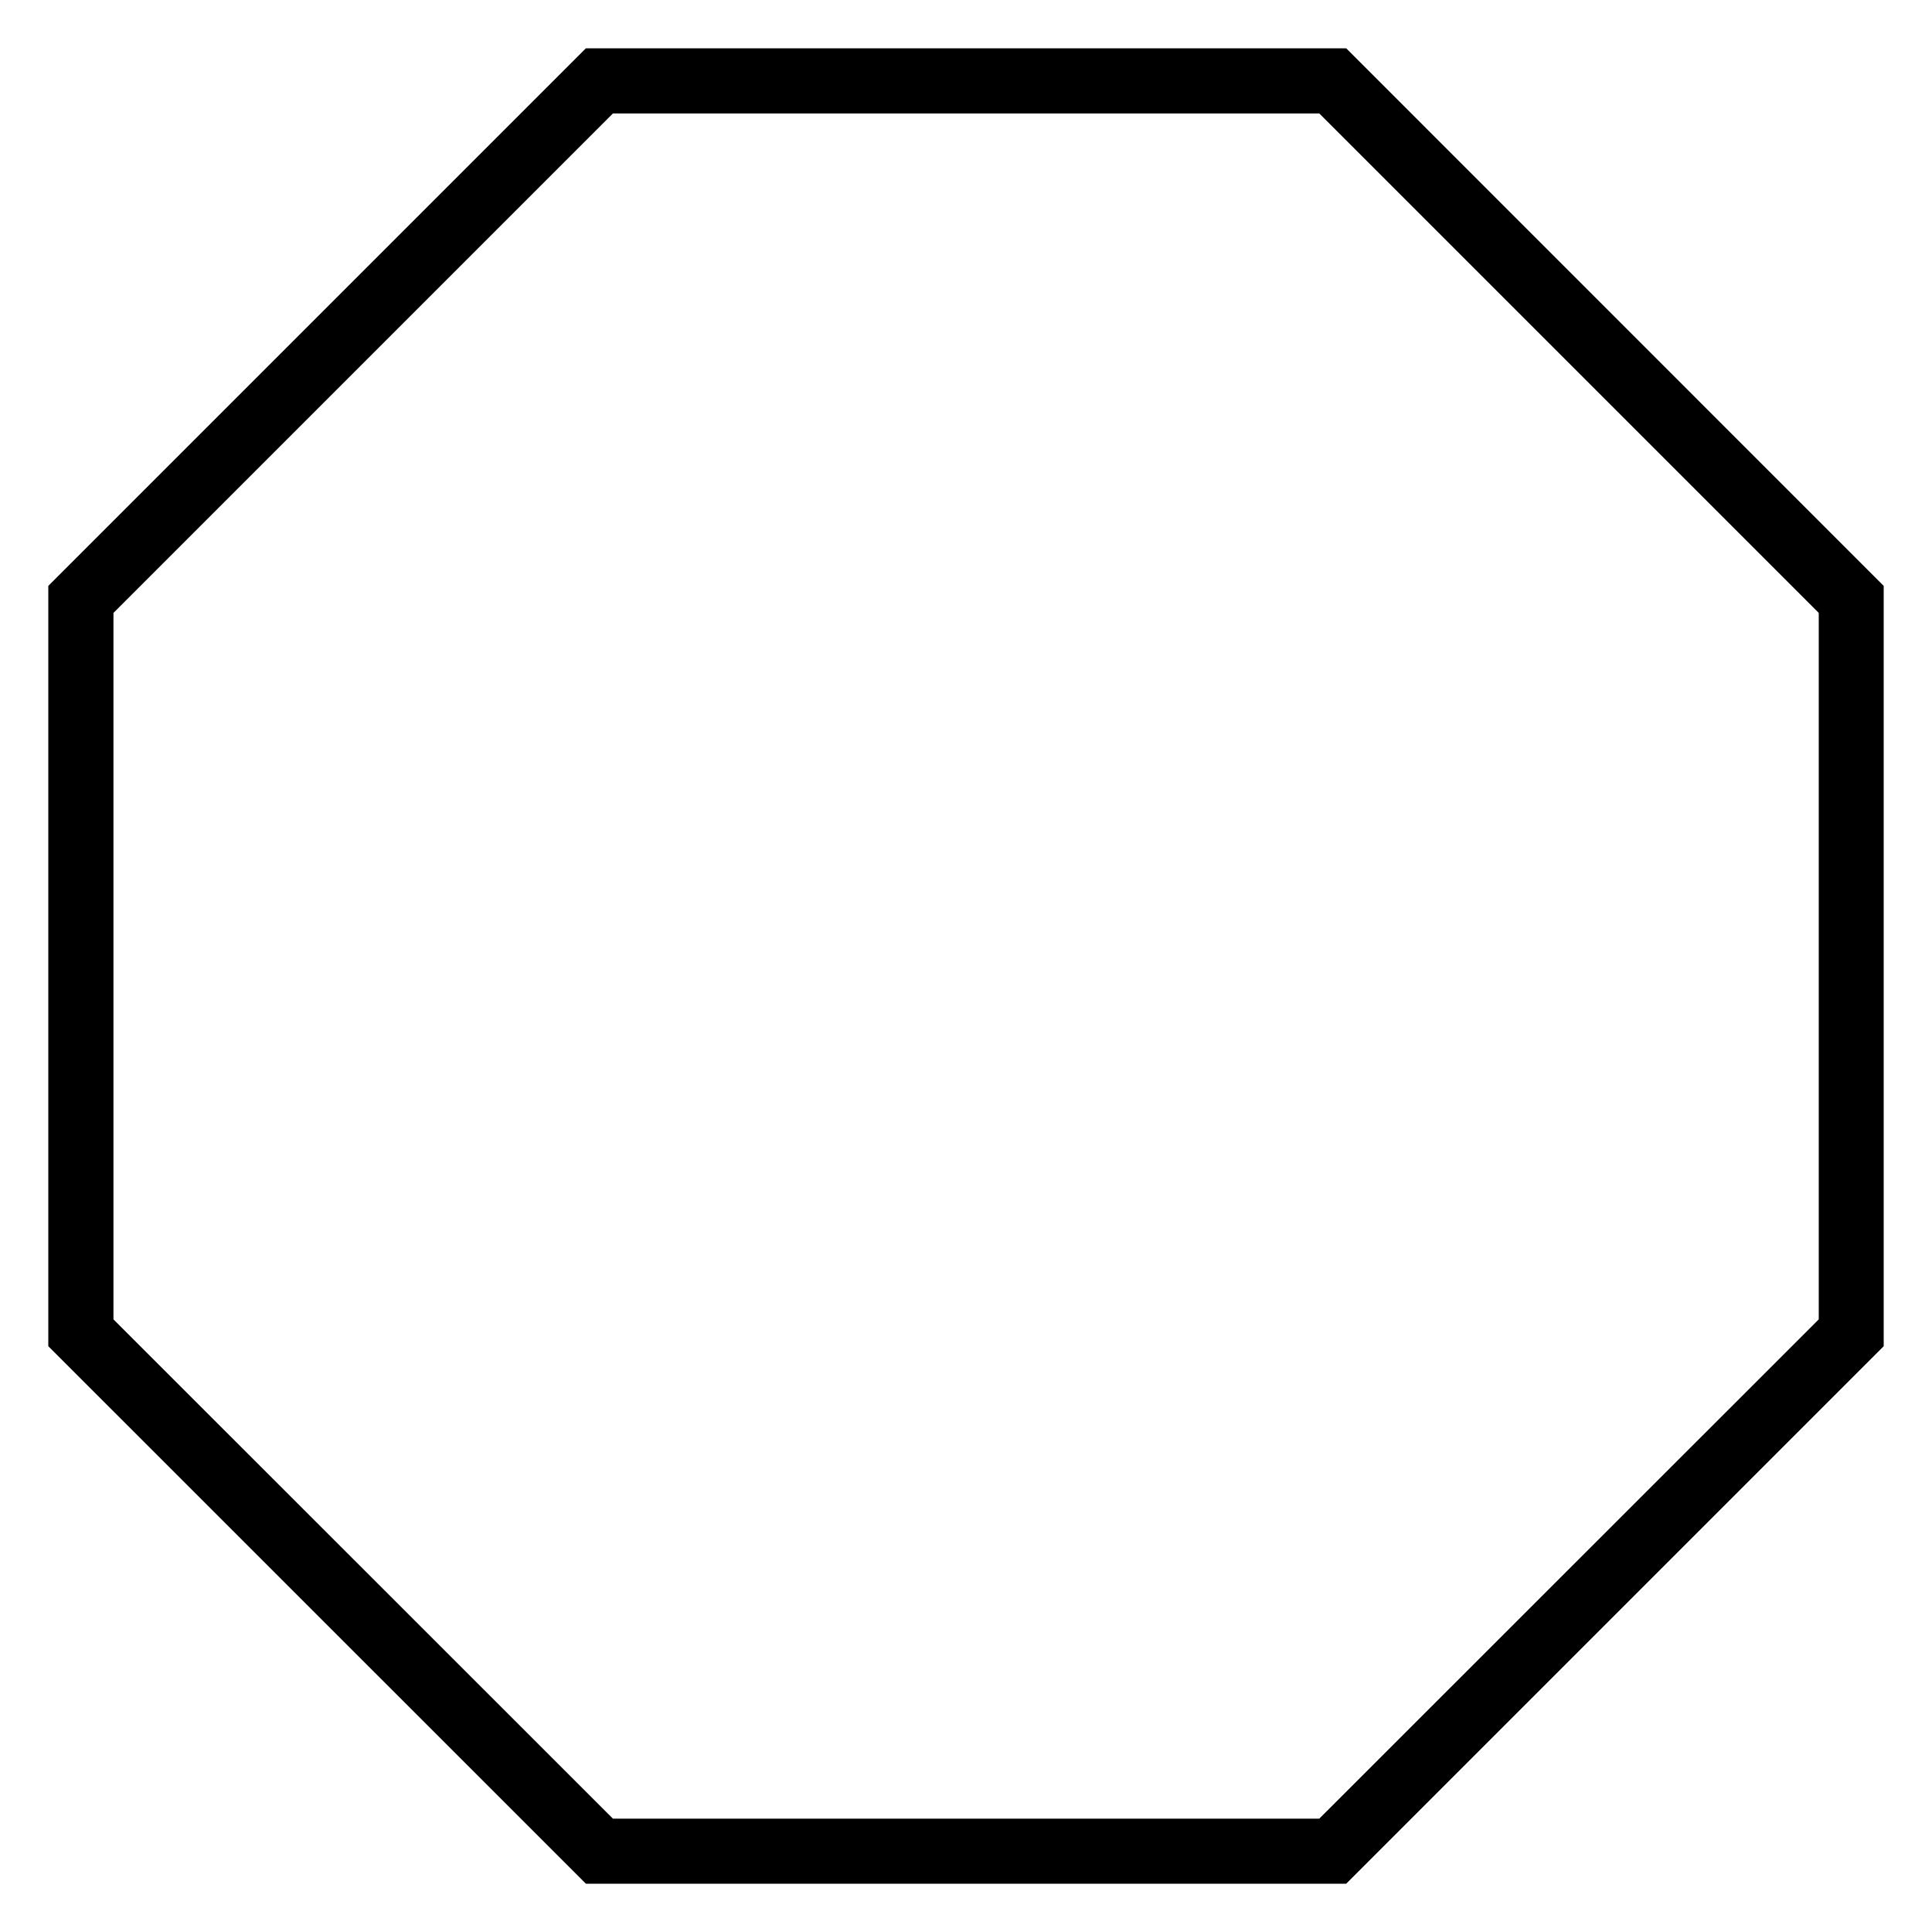
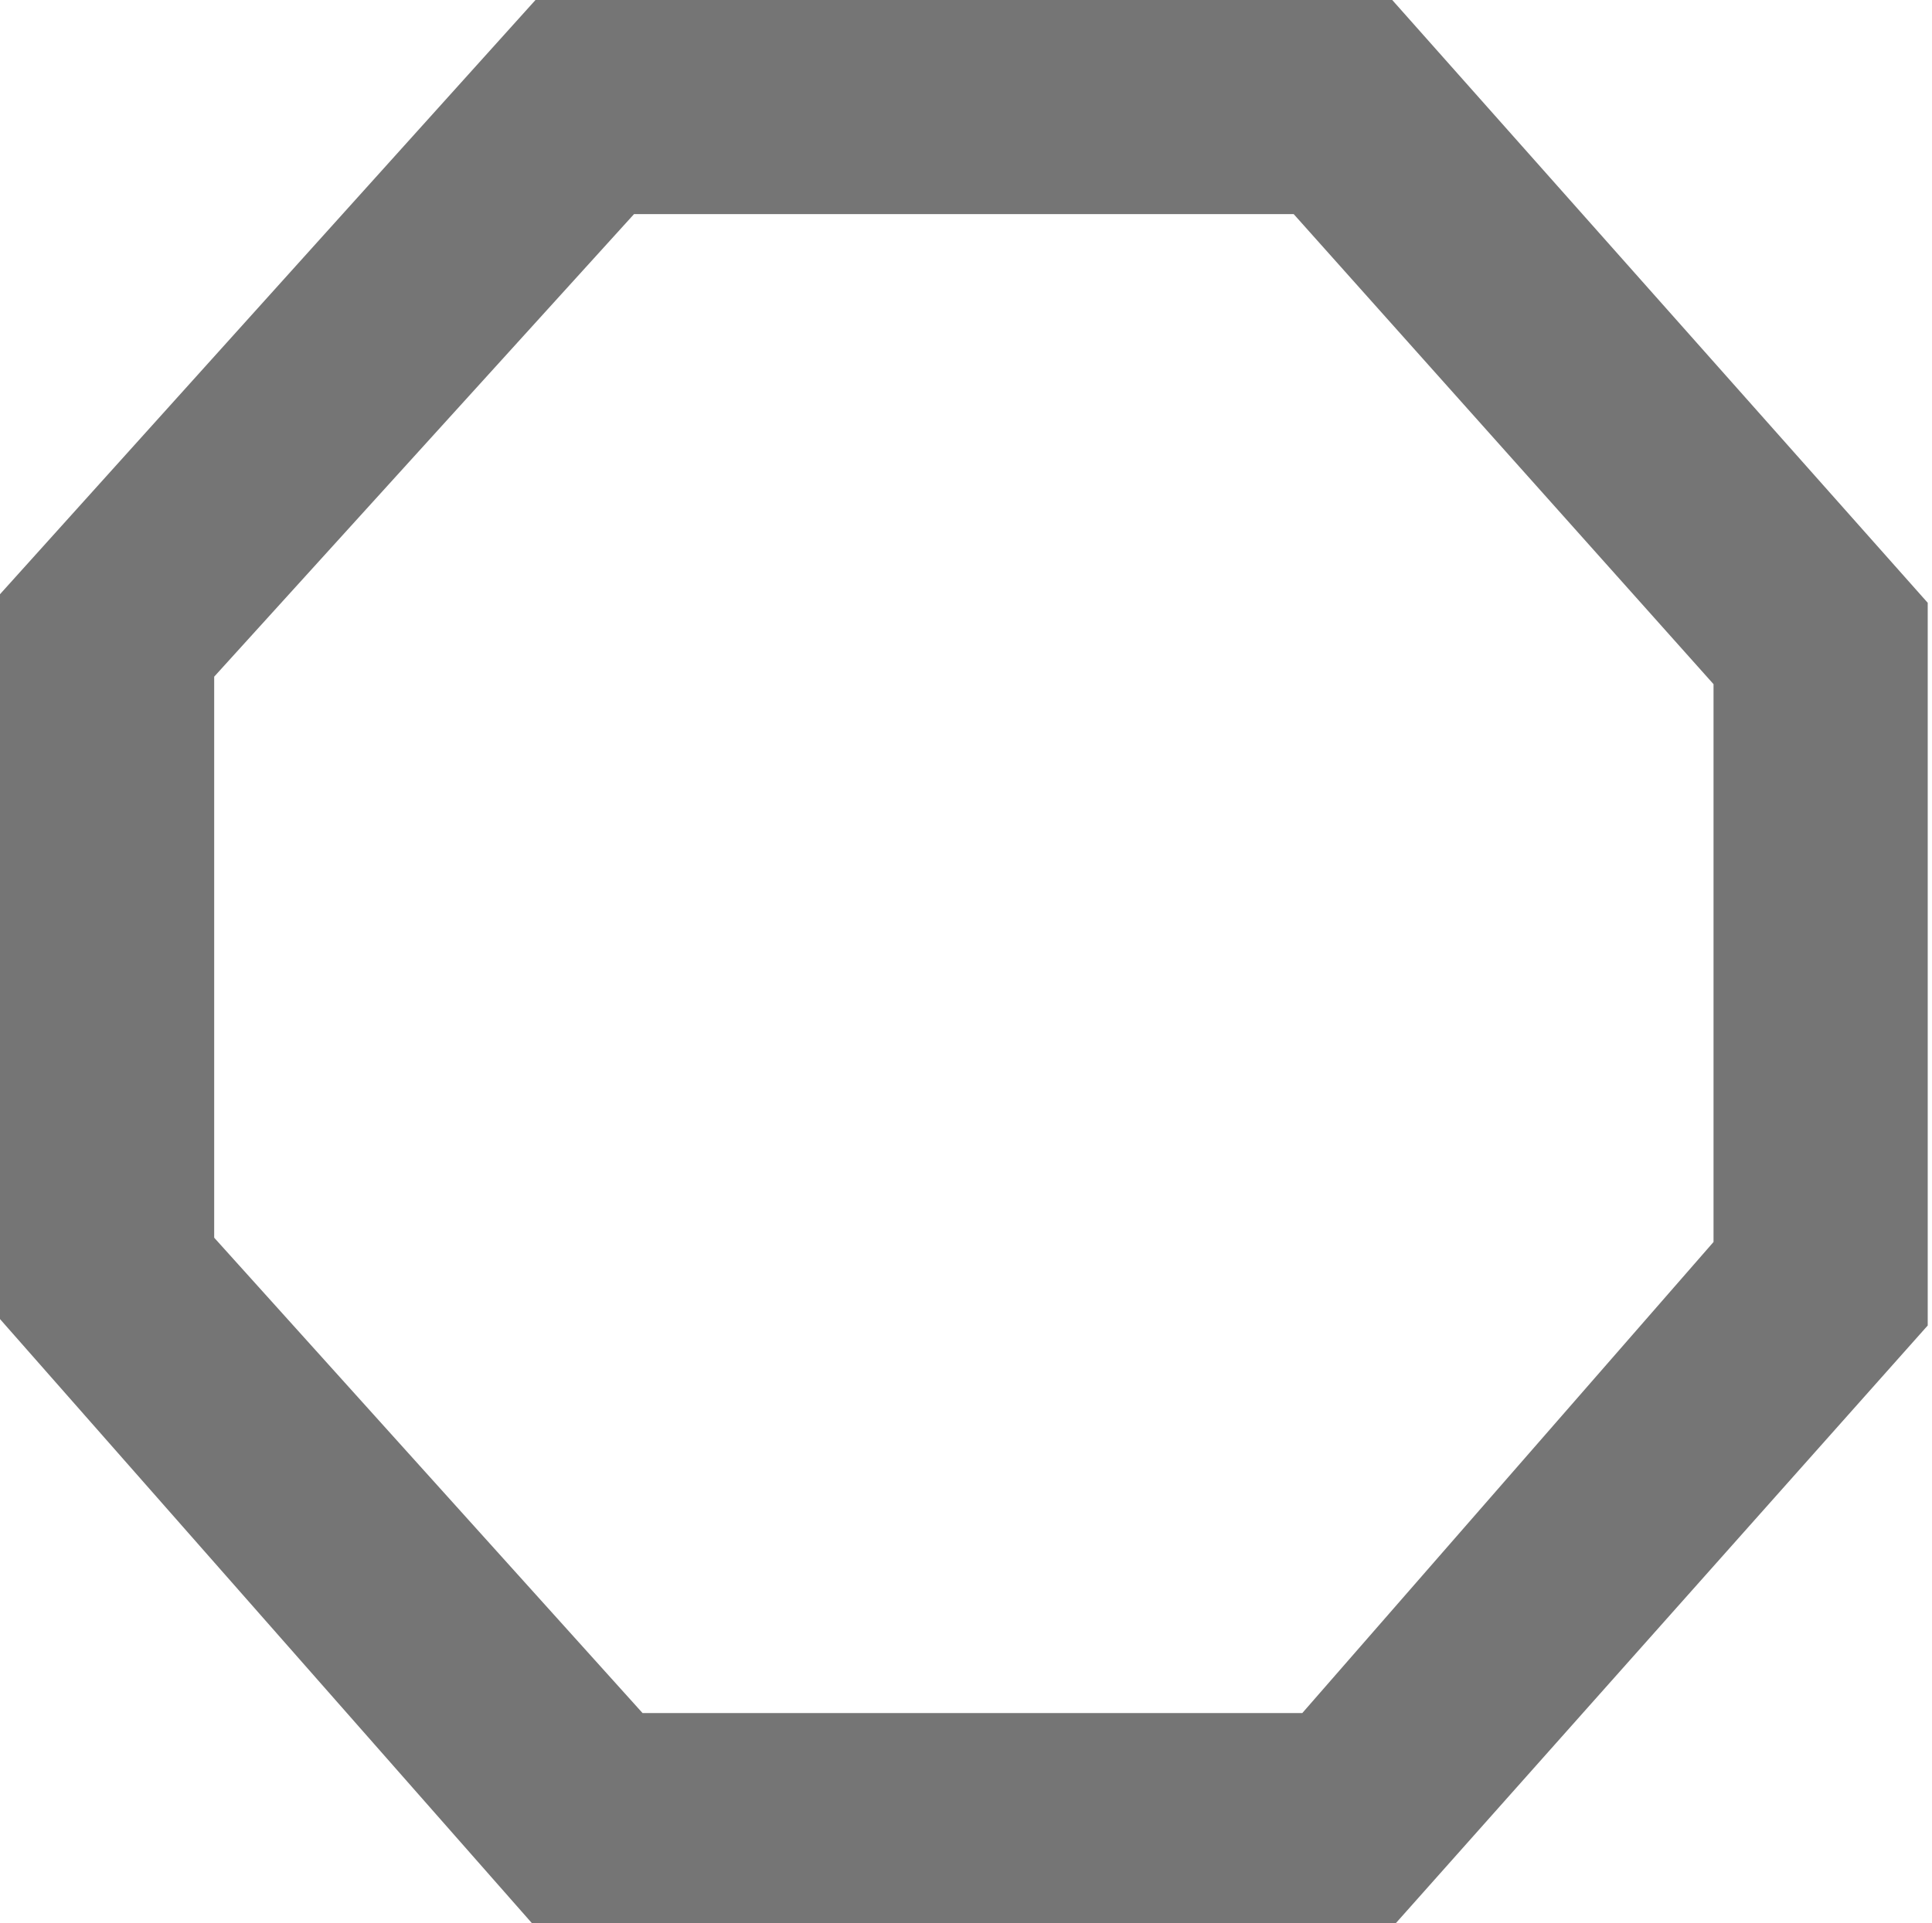
- <svg xmlns="http://www.w3.org/2000/svg" width="1000px" height="1000px" viewBox="0 0 1000 1000" version="1.1" id="svg2">
-   <defs id="defs9" />
-   <path id="path5" d="m 696.793,975 -393.533,0 -278.26,-278.207 0,-393.533 278.26,-278.26 393.533,0 L 975,303.26 l 0,393.533 z m -379.546,-33.674 365.612,0 258.52,-258.414 0,-365.665 -258.52,-258.52 -365.612,0 -258.52,258.52 0,365.665 z" style="fill:#000000;fill-opacity:1;fill-rule:nonzero;stroke:none" />
+ <svg xmlns="http://www.w3.org/2000/svg" id="Layer_1" data-name="Layer 1" viewBox="0 0 18.04 17.96">
+   <defs>
+     <style>.cls-1{fill:#757575;}</style>
+   </defs>
+   <path class="cls-1" d="M13,18H5L0,12.32,0,5.55,5,0H13L18,5.63,18,12.38Zm-7-2h6.16L16,11.6l0-5.21L12.08,2H5.92L2,6.32v5.24Z" />
</svg>
